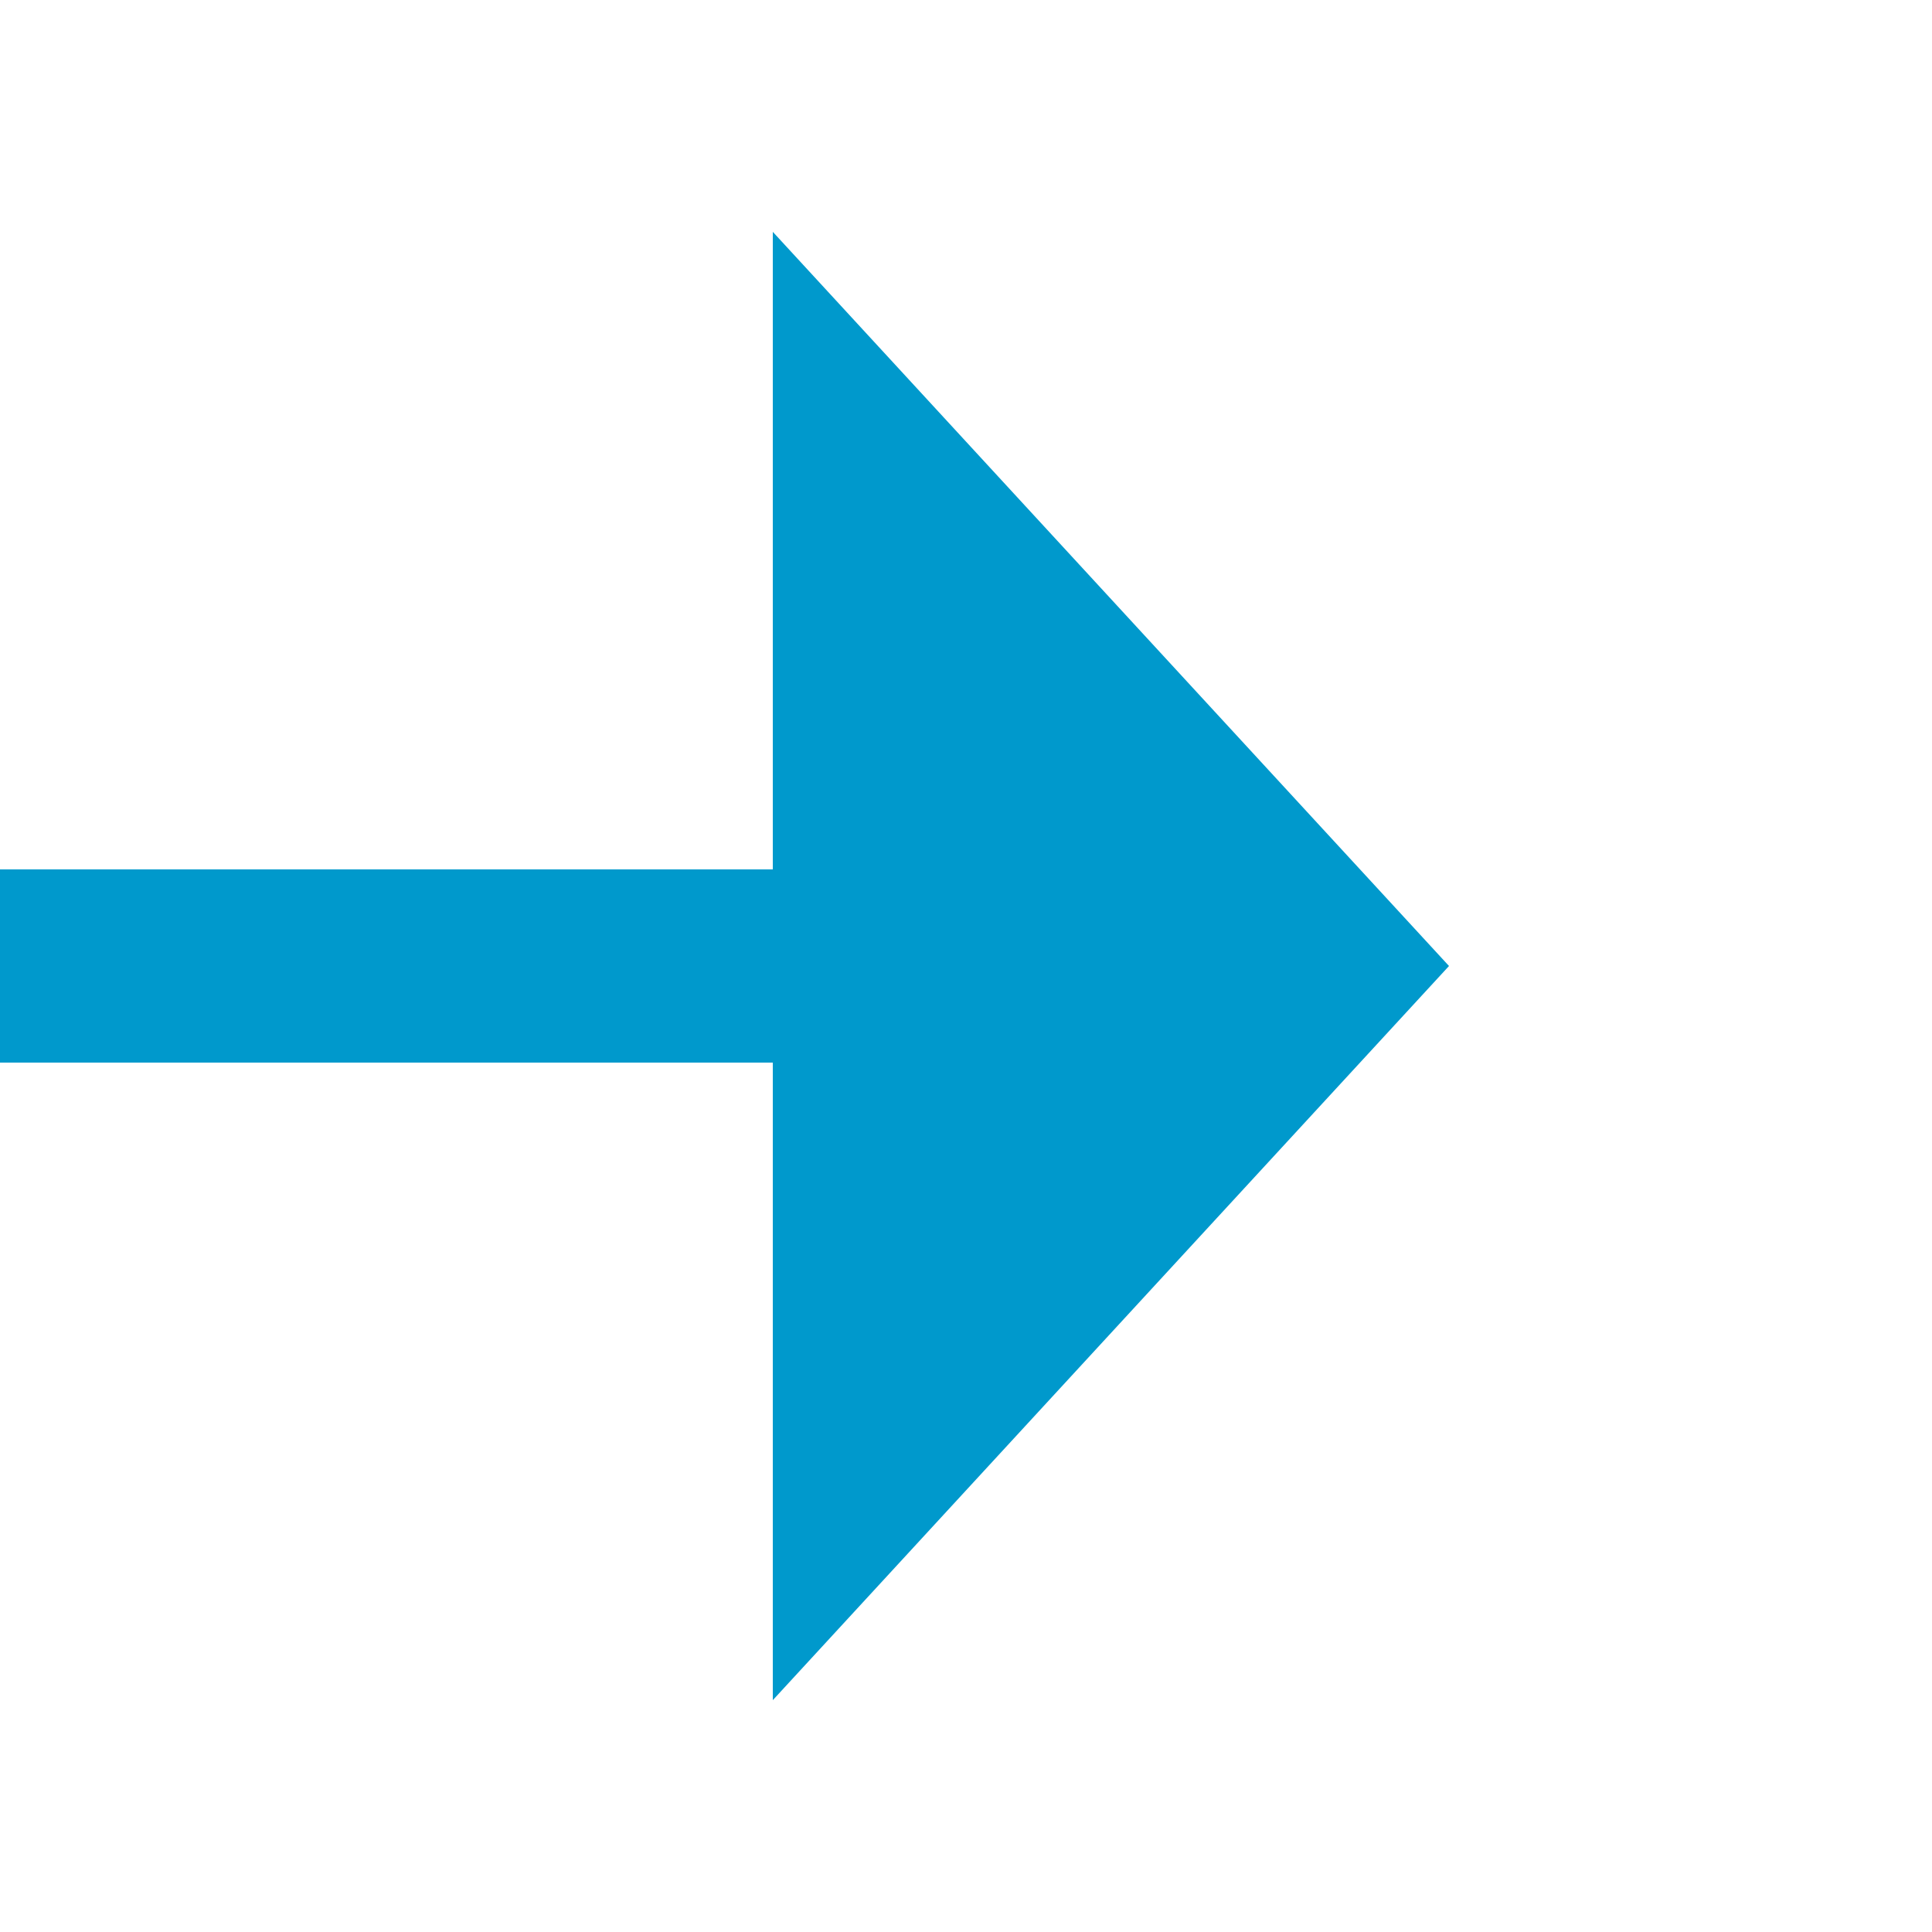
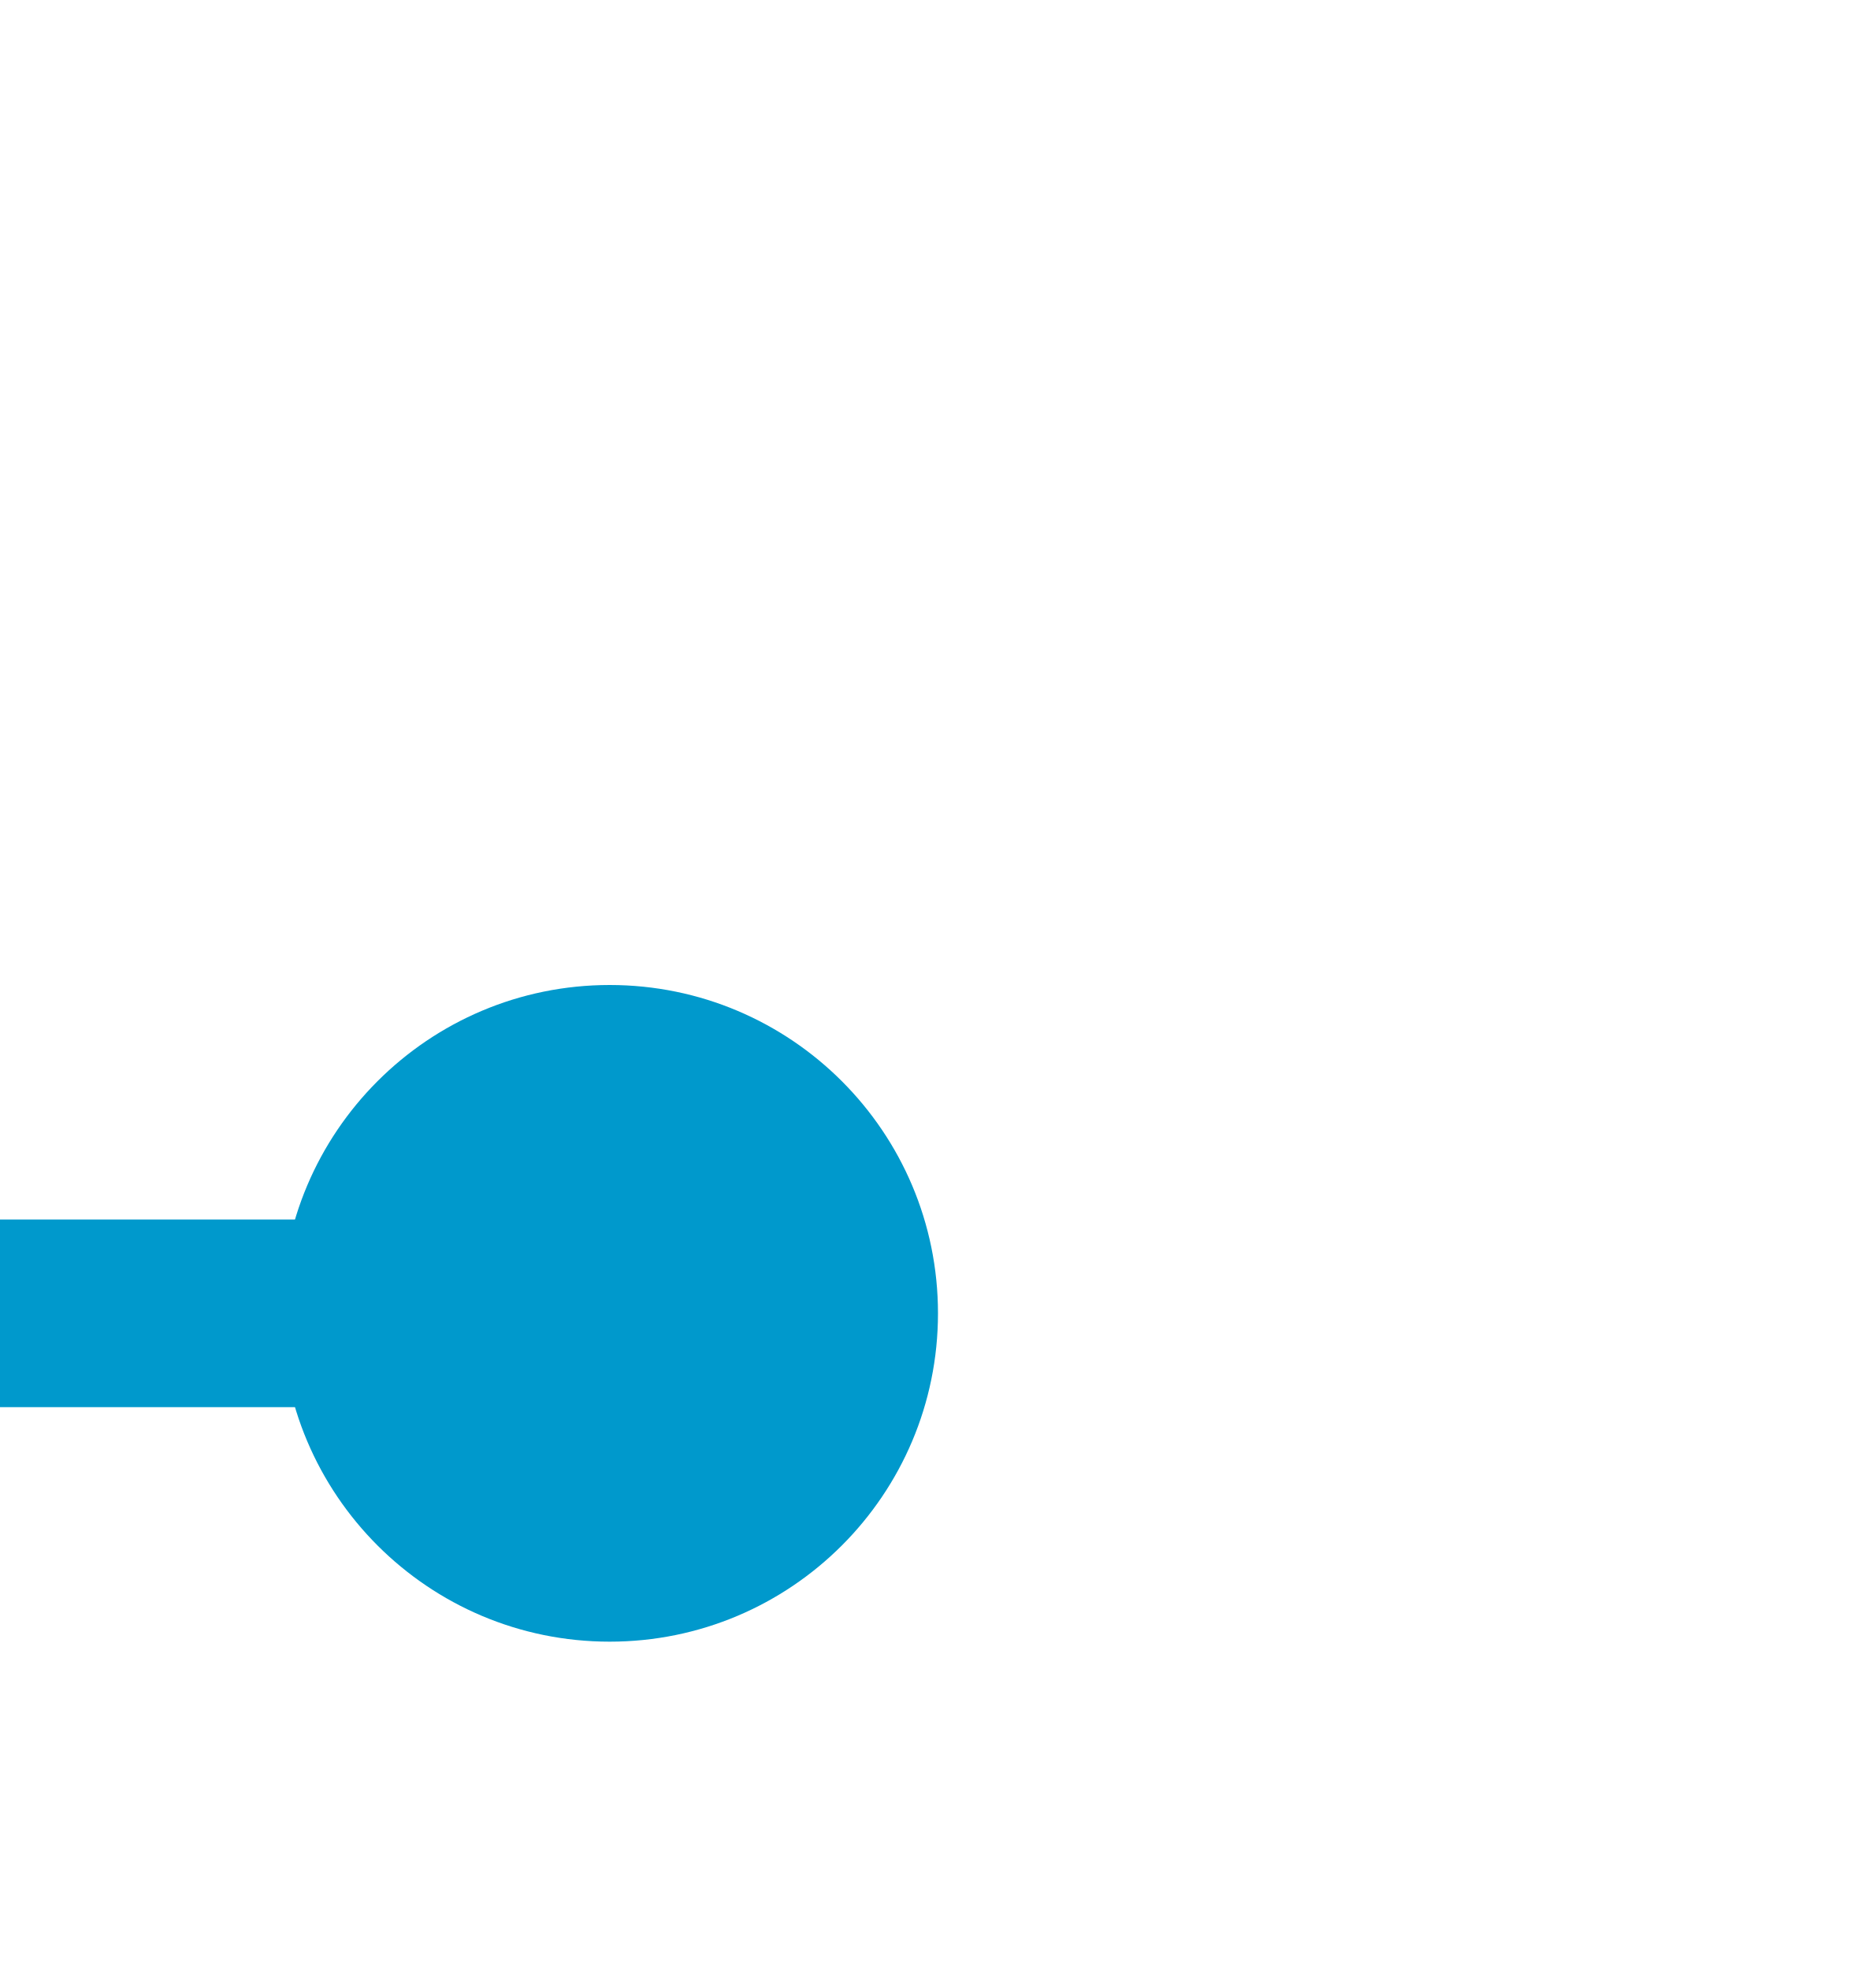
- <svg xmlns="http://www.w3.org/2000/svg" version="1.1" width="20px" height="20px" preserveAspectRatio="xMinYMid meet" viewBox="3025 2161  20 18">
-   <path d="M 2060 266  L 2417 266  A 3 3 0 0 1 2420 263 A 3 3 0 0 1 2423 266 L 2965 266  A 5 5 0 0 1 2970 271 L 2970 377  A 3 3 0 0 1 2973 380 A 3 3 0 0 1 2970 383 L 2970 2165  A 5 5 0 0 0 2975 2170 L 3034 2170  " stroke-width="2" stroke="#0099cc" fill="none" />
-   <path d="M 2061.5 262.5  A 3.5 3.5 0 0 0 2058 266 A 3.5 3.5 0 0 0 2061.5 269.5 A 3.5 3.5 0 0 0 2065 266 A 3.5 3.5 0 0 0 2061.5 262.5 Z M 3033 2177.6  L 3040 2170  L 3033 2162.4  L 3033 2177.6  Z " fill-rule="nonzero" fill="#0099cc" stroke="none" />
+ <svg xmlns="http://www.w3.org/2000/svg" version="1.1" width="20px" height="21px" preserveAspectRatio="xMidYMin meet" viewBox="1251 332  18 21">
+   <path d="M 1258 346  L 1245 346  A 5 5 0 0 0 1240 351 L 1240 2088  A 5 5 0 0 0 1245 2093 L 1755 2093  " stroke-width="2" stroke="#0099cc" fill="none" />
+   <path d="M 1256.5 342.5  A 3.5 3.5 0 0 0 1253 346 A 3.5 3.5 0 0 0 1256.5 349.5 A 3.5 3.5 0 0 0 1260 346 A 3.5 3.5 0 0 0 1256.5 342.5 Z M 1754 2100.6  L 1761 2093  L 1754 2085.4  L 1754 2100.6  Z " fill-rule="nonzero" fill="#0099cc" stroke="none" />
</svg>
